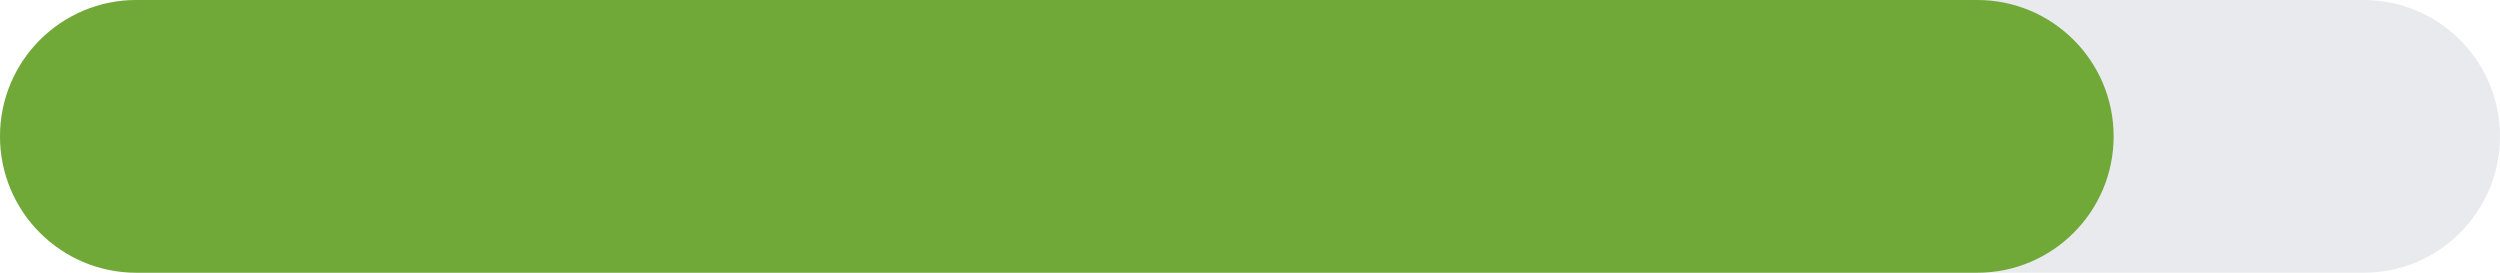
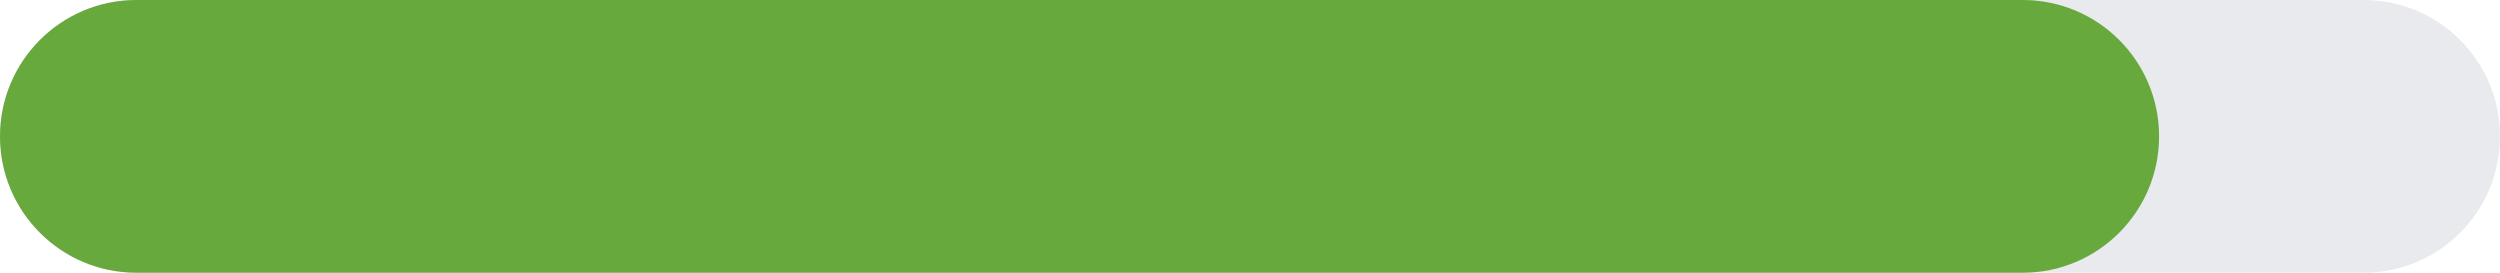
<svg xmlns="http://www.w3.org/2000/svg" width="110" height="12" viewBox="0 0 110 12">
  <rect width="110" height="12" rx="6" fill="#e8eaed" />
-   <rect width="93" height="12" rx="6" fill="#71a939" />
+   <rect width="95" height="12" rx="6" fill="#68a93d" />
</svg>
